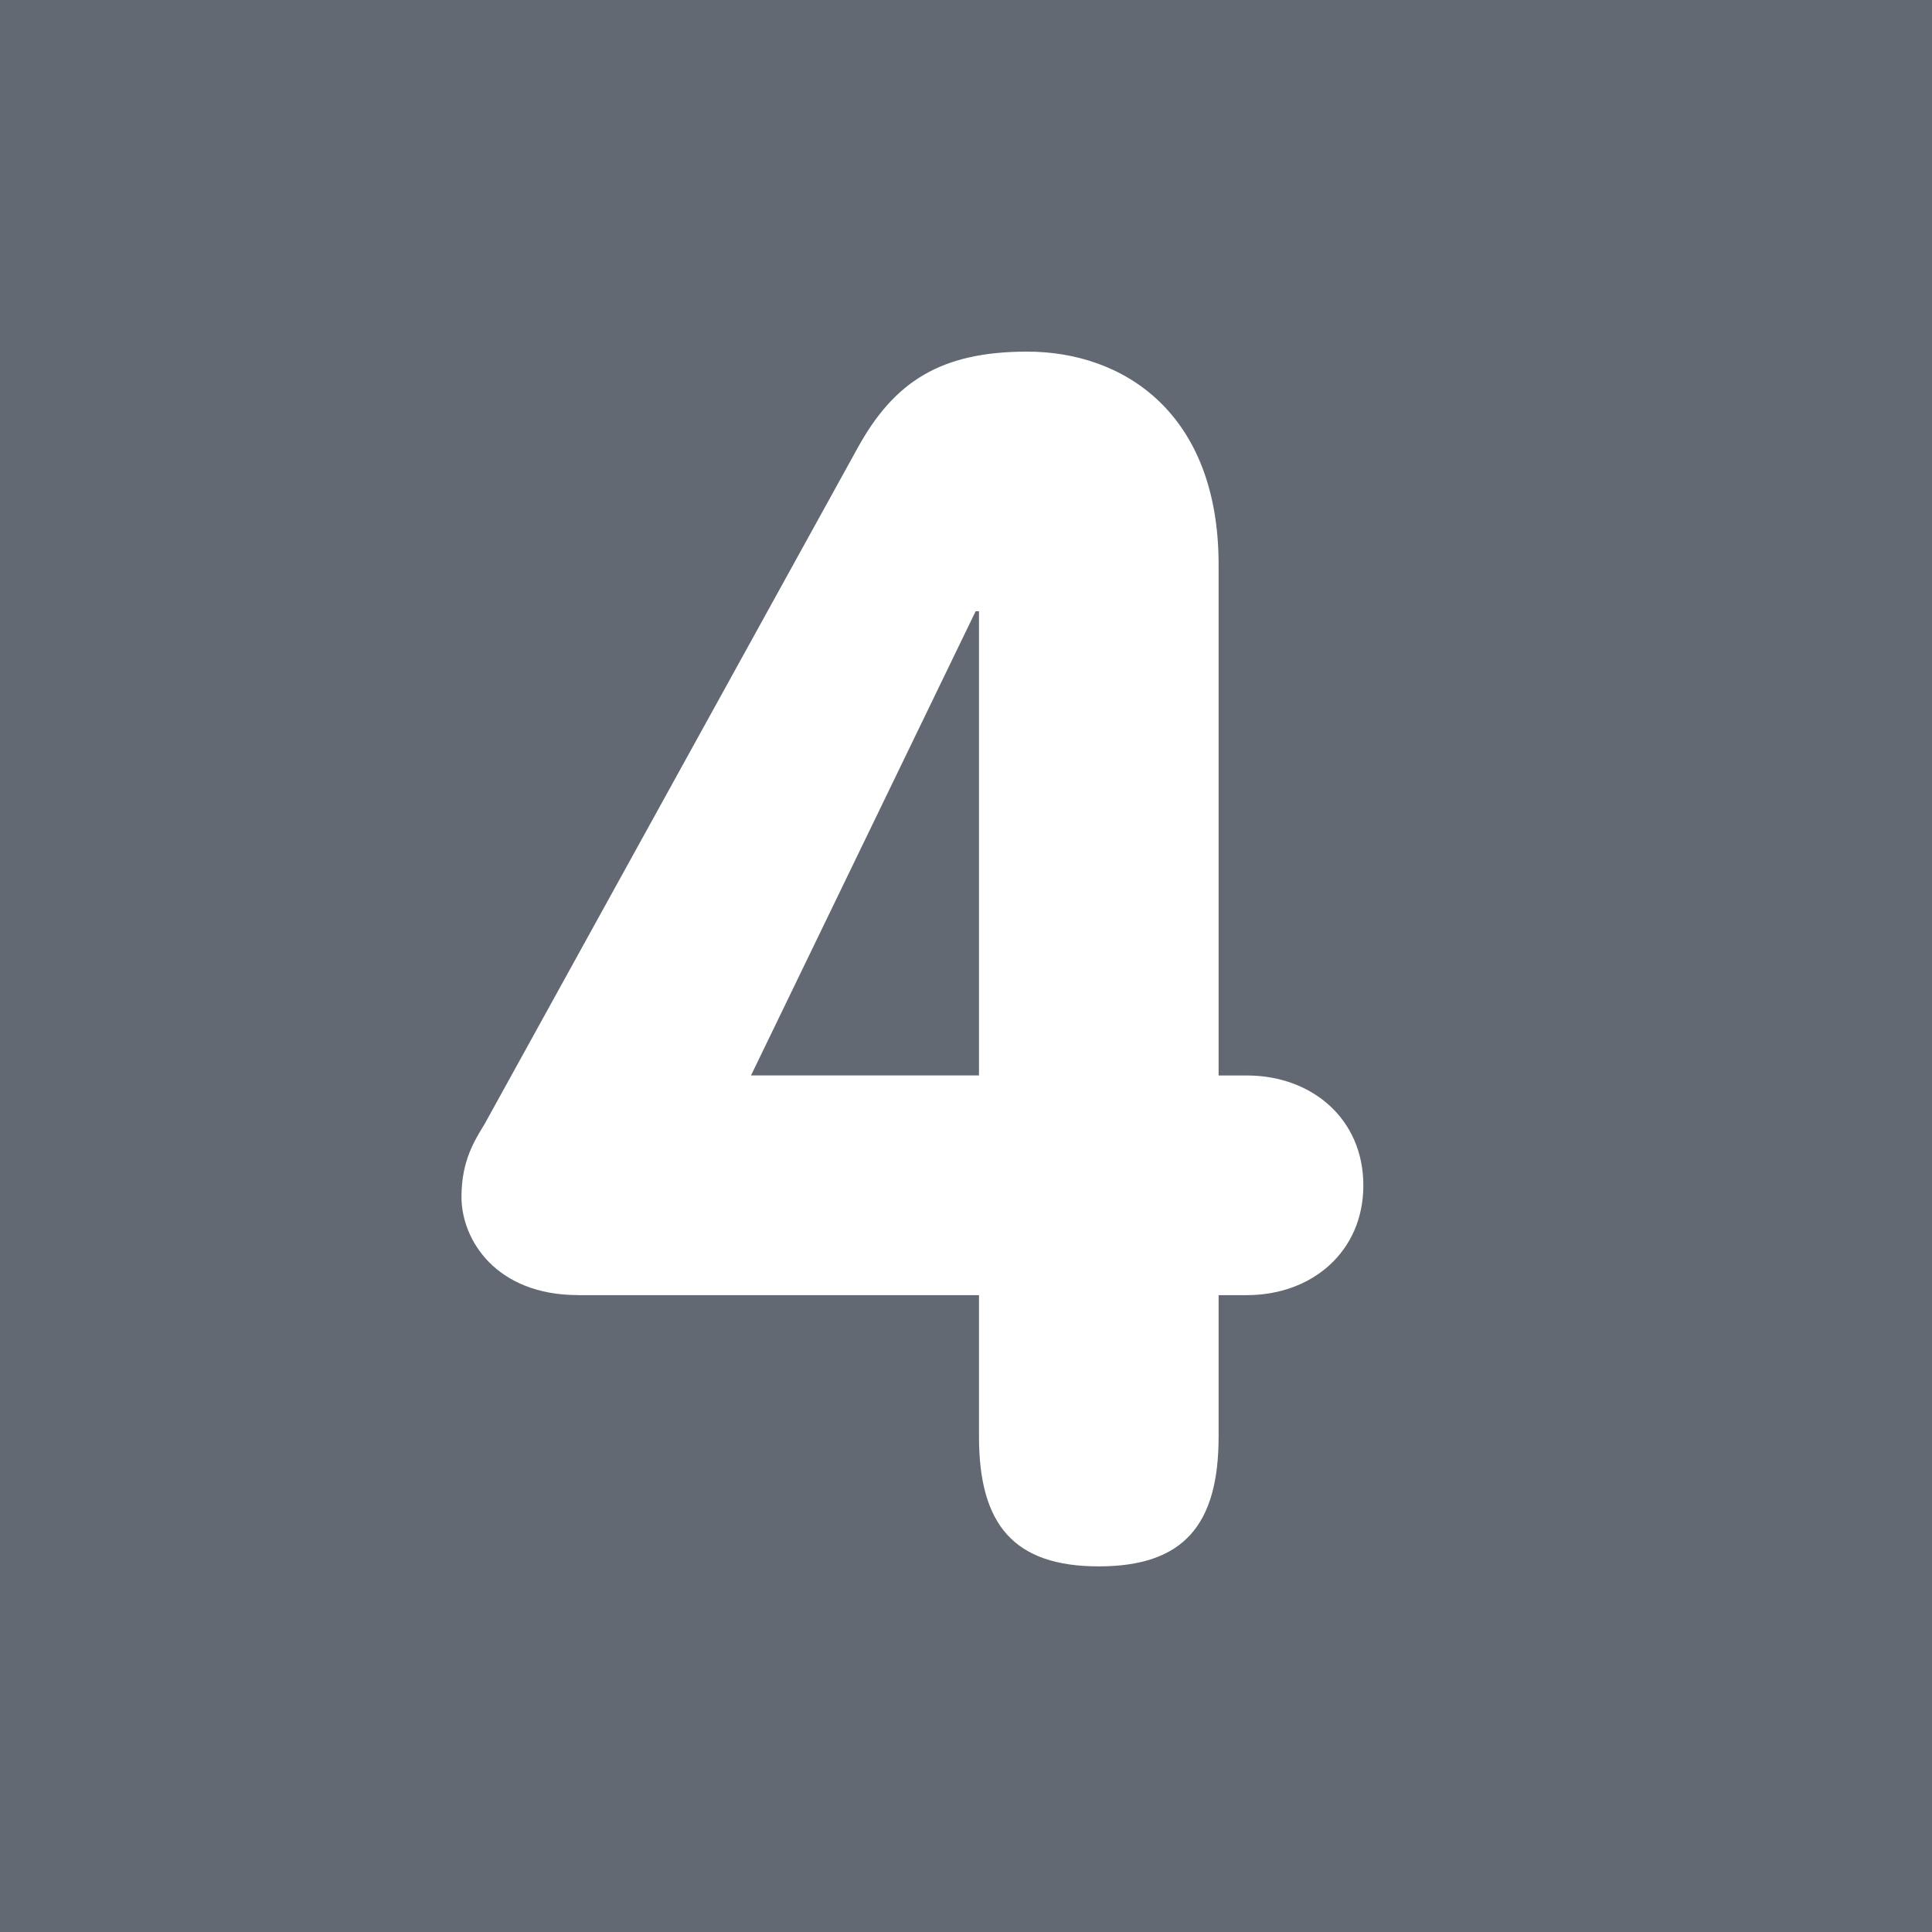
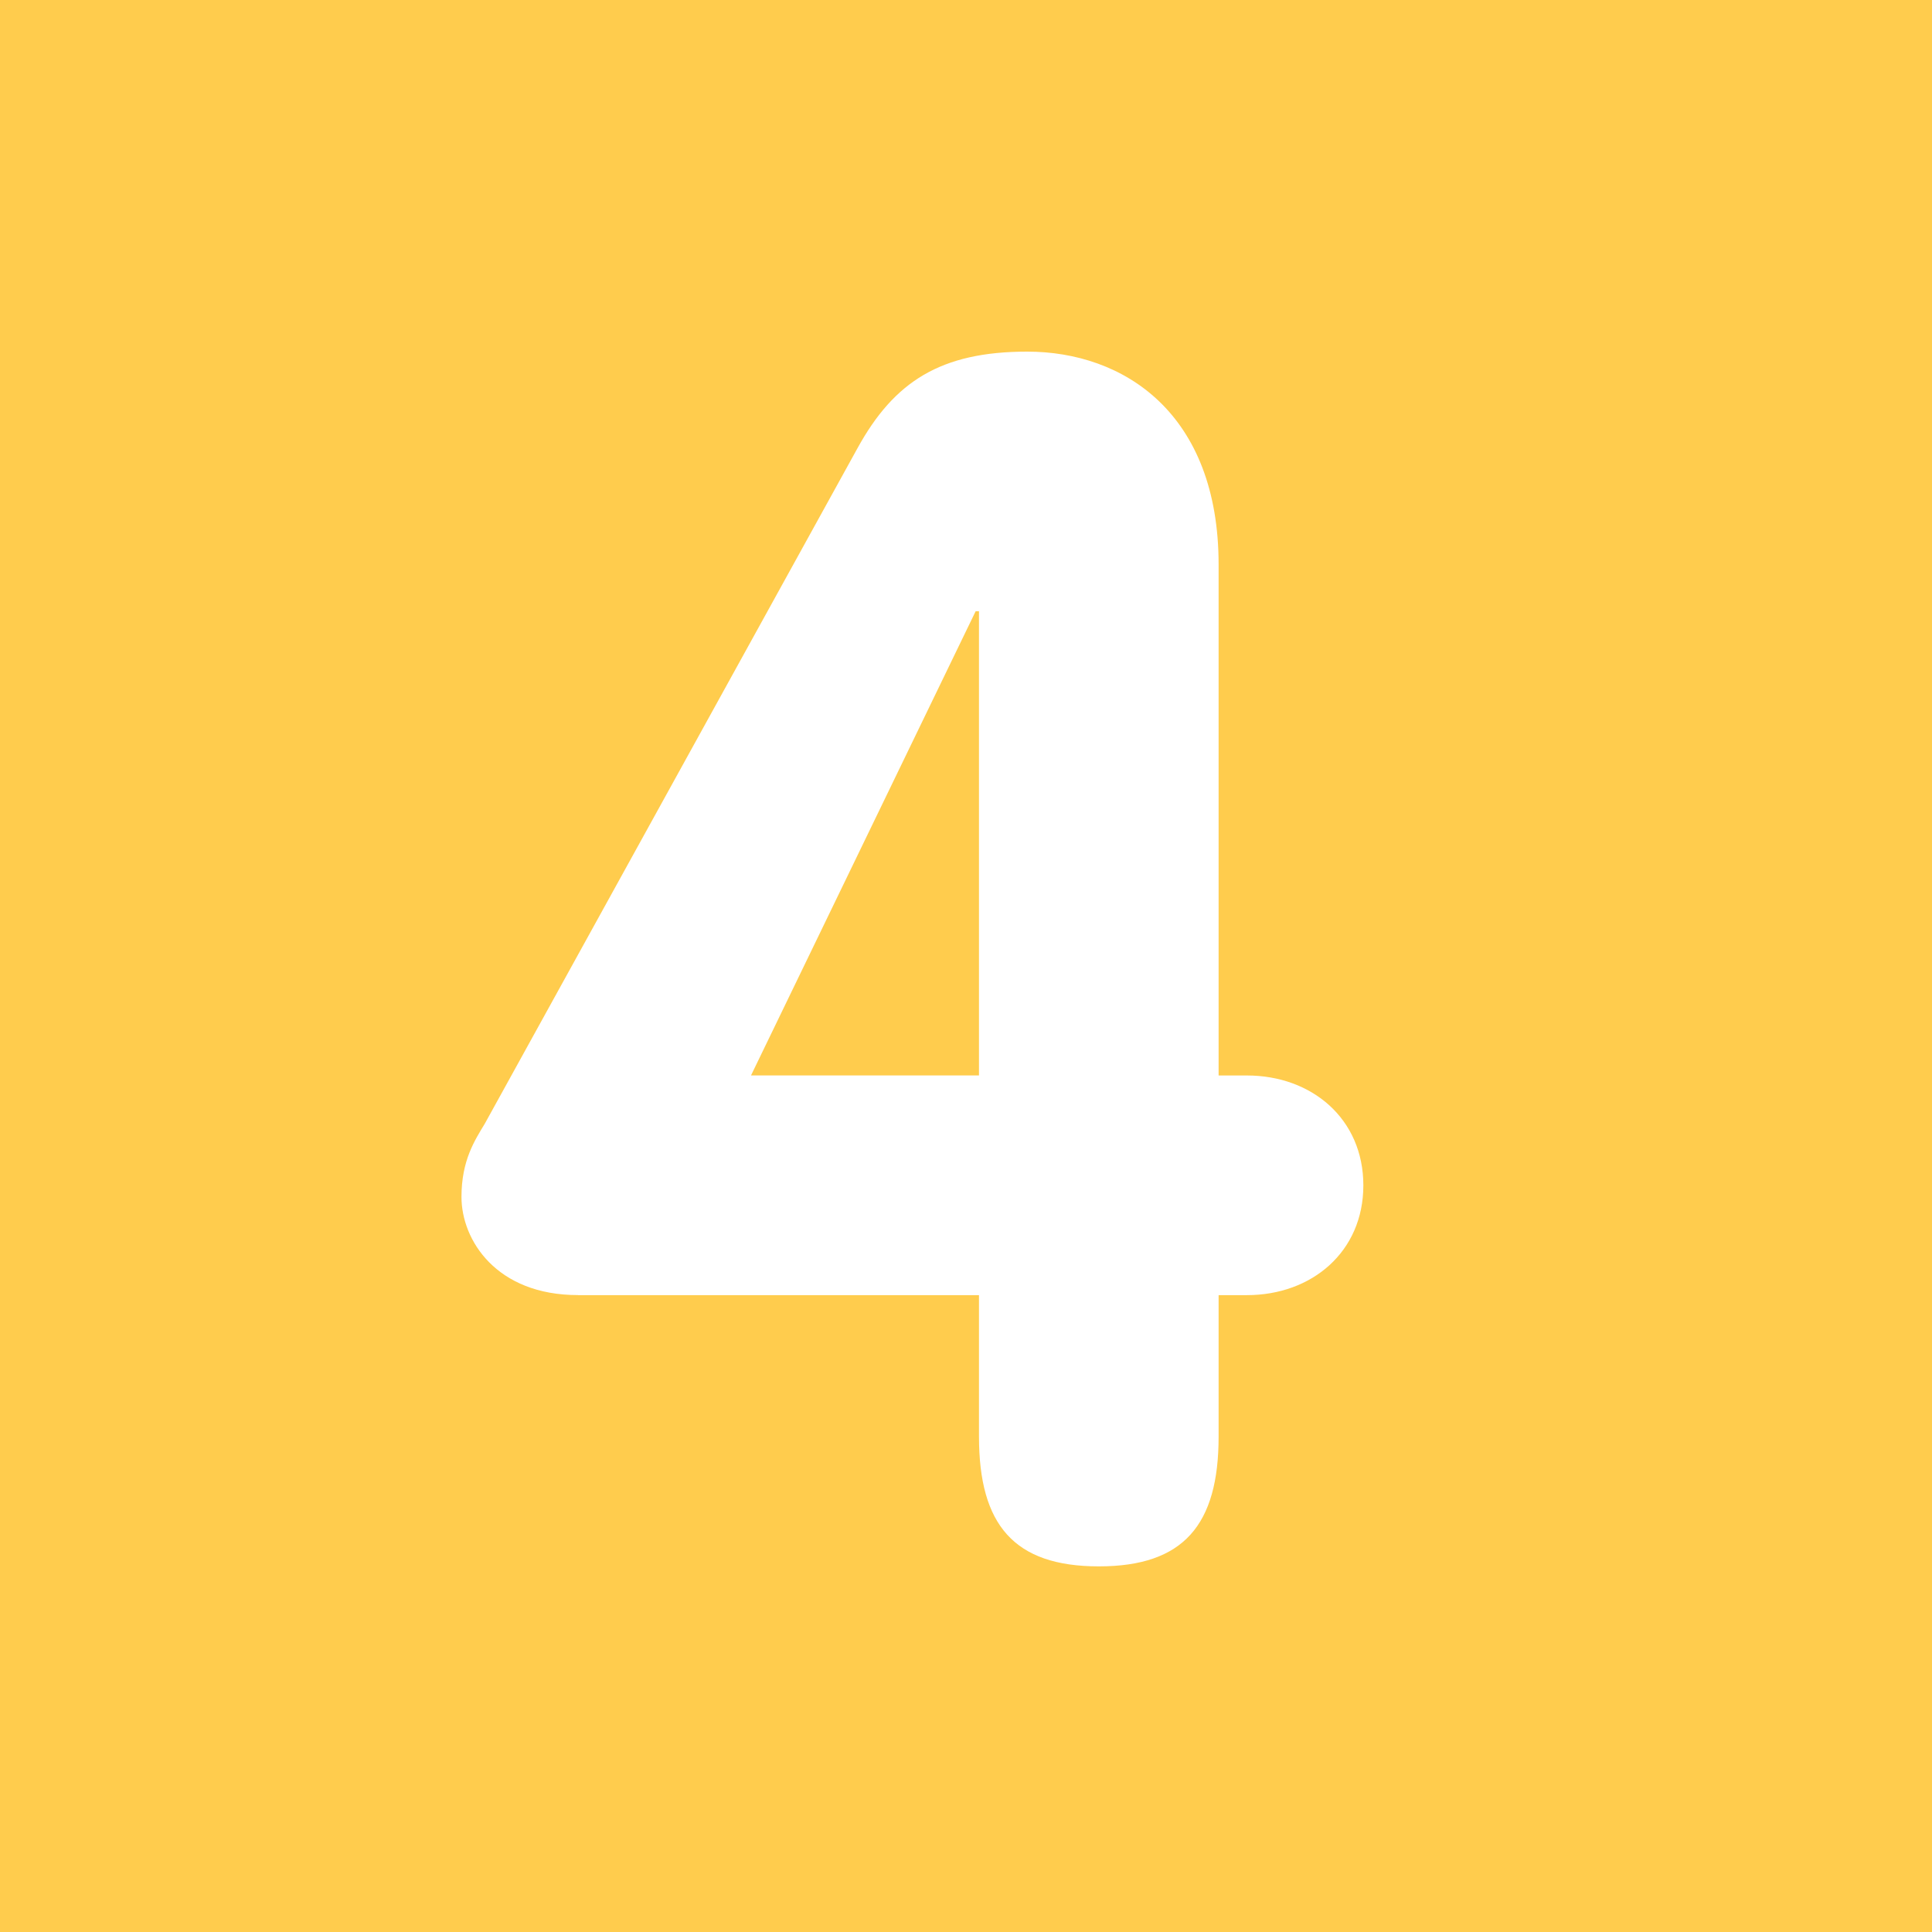
- <svg xmlns="http://www.w3.org/2000/svg" viewBox="0 0 36 36" version="1.1" id="svg827">
-   <defs id="defs831" />
-   <path d="M36 32c0 2.209-1.791 4-4 4H4c-2.209 0-4-1.791-4-4V4c0-2.209 1.791-4 4-4h28c2.209 0 4 1.791 4 4v28z" id="path825" fill="#55ACEE" />
-   <g id="layer1" style="display:inline">
-     <rect style="opacity:1;fill:#626973;fill-opacity:1;fill-rule:nonzero;stroke:none;stroke-width:3.349;stroke-linecap:round;stroke-linejoin:round;stroke-miterlimit:4;stroke-dasharray:none;stroke-opacity:1;paint-order:markers stroke fill" id="rect836" width="36" height="36" x="0" y="0" />
-   </g>
-   <g id="layer2" />
-   <g id="layer3">
-     <path style="fill:#ffffff" d="m 10.769,24.132 c -1.519,0 -2.17,-1.022 -2.17,-1.829 0,-0.682 0.248,-1.055 0.434,-1.364 L 15.979,8.35 c 0.682,-1.24 1.55,-1.798 3.162,-1.798 1.799,0 3.566,1.147 3.566,3.969 v 9.519 h 0.527 c 1.209,0 2.17,0.807 2.17,2.047 0,1.24 -0.961,2.046 -2.17,2.046 h -0.527 v 2.636 c 0,1.644 -0.651,2.418 -2.232,2.418 -1.581,0 -2.233,-0.774 -2.233,-2.418 V 24.133 H 10.769 Z M 18.242,11.389 H 18.18 l -4.186,8.65 h 4.248 z" id="path937" />
-   </g>
+ <svg xmlns="http://www.w3.org/2000/svg" viewBox="0 0 36 36" version="1.1">
+   <rect style="fill:#ffcc4d;" width="36" height="36" x="0" y="0" />
+   <path style="fill:#ffffff" d="m 10.769,24.132 c -1.519,0 -2.17,-1.022 -2.17,-1.829 0,-0.682 0.248,-1.055 0.434,-1.364 L 15.979,8.35 c 0.682,-1.24 1.55,-1.798 3.162,-1.798 1.799,0 3.566,1.147 3.566,3.969 v 9.519 h 0.527 c 1.209,0 2.17,0.807 2.17,2.047 0,1.24 -0.961,2.046 -2.17,2.046 h -0.527 v 2.636 c 0,1.644 -0.651,2.418 -2.232,2.418 -1.581,0 -2.233,-0.774 -2.233,-2.418 V 24.133 H 10.769 Z M 18.242,11.389 H 18.18 l -4.186,8.65 h 4.248 z" />
</svg>
